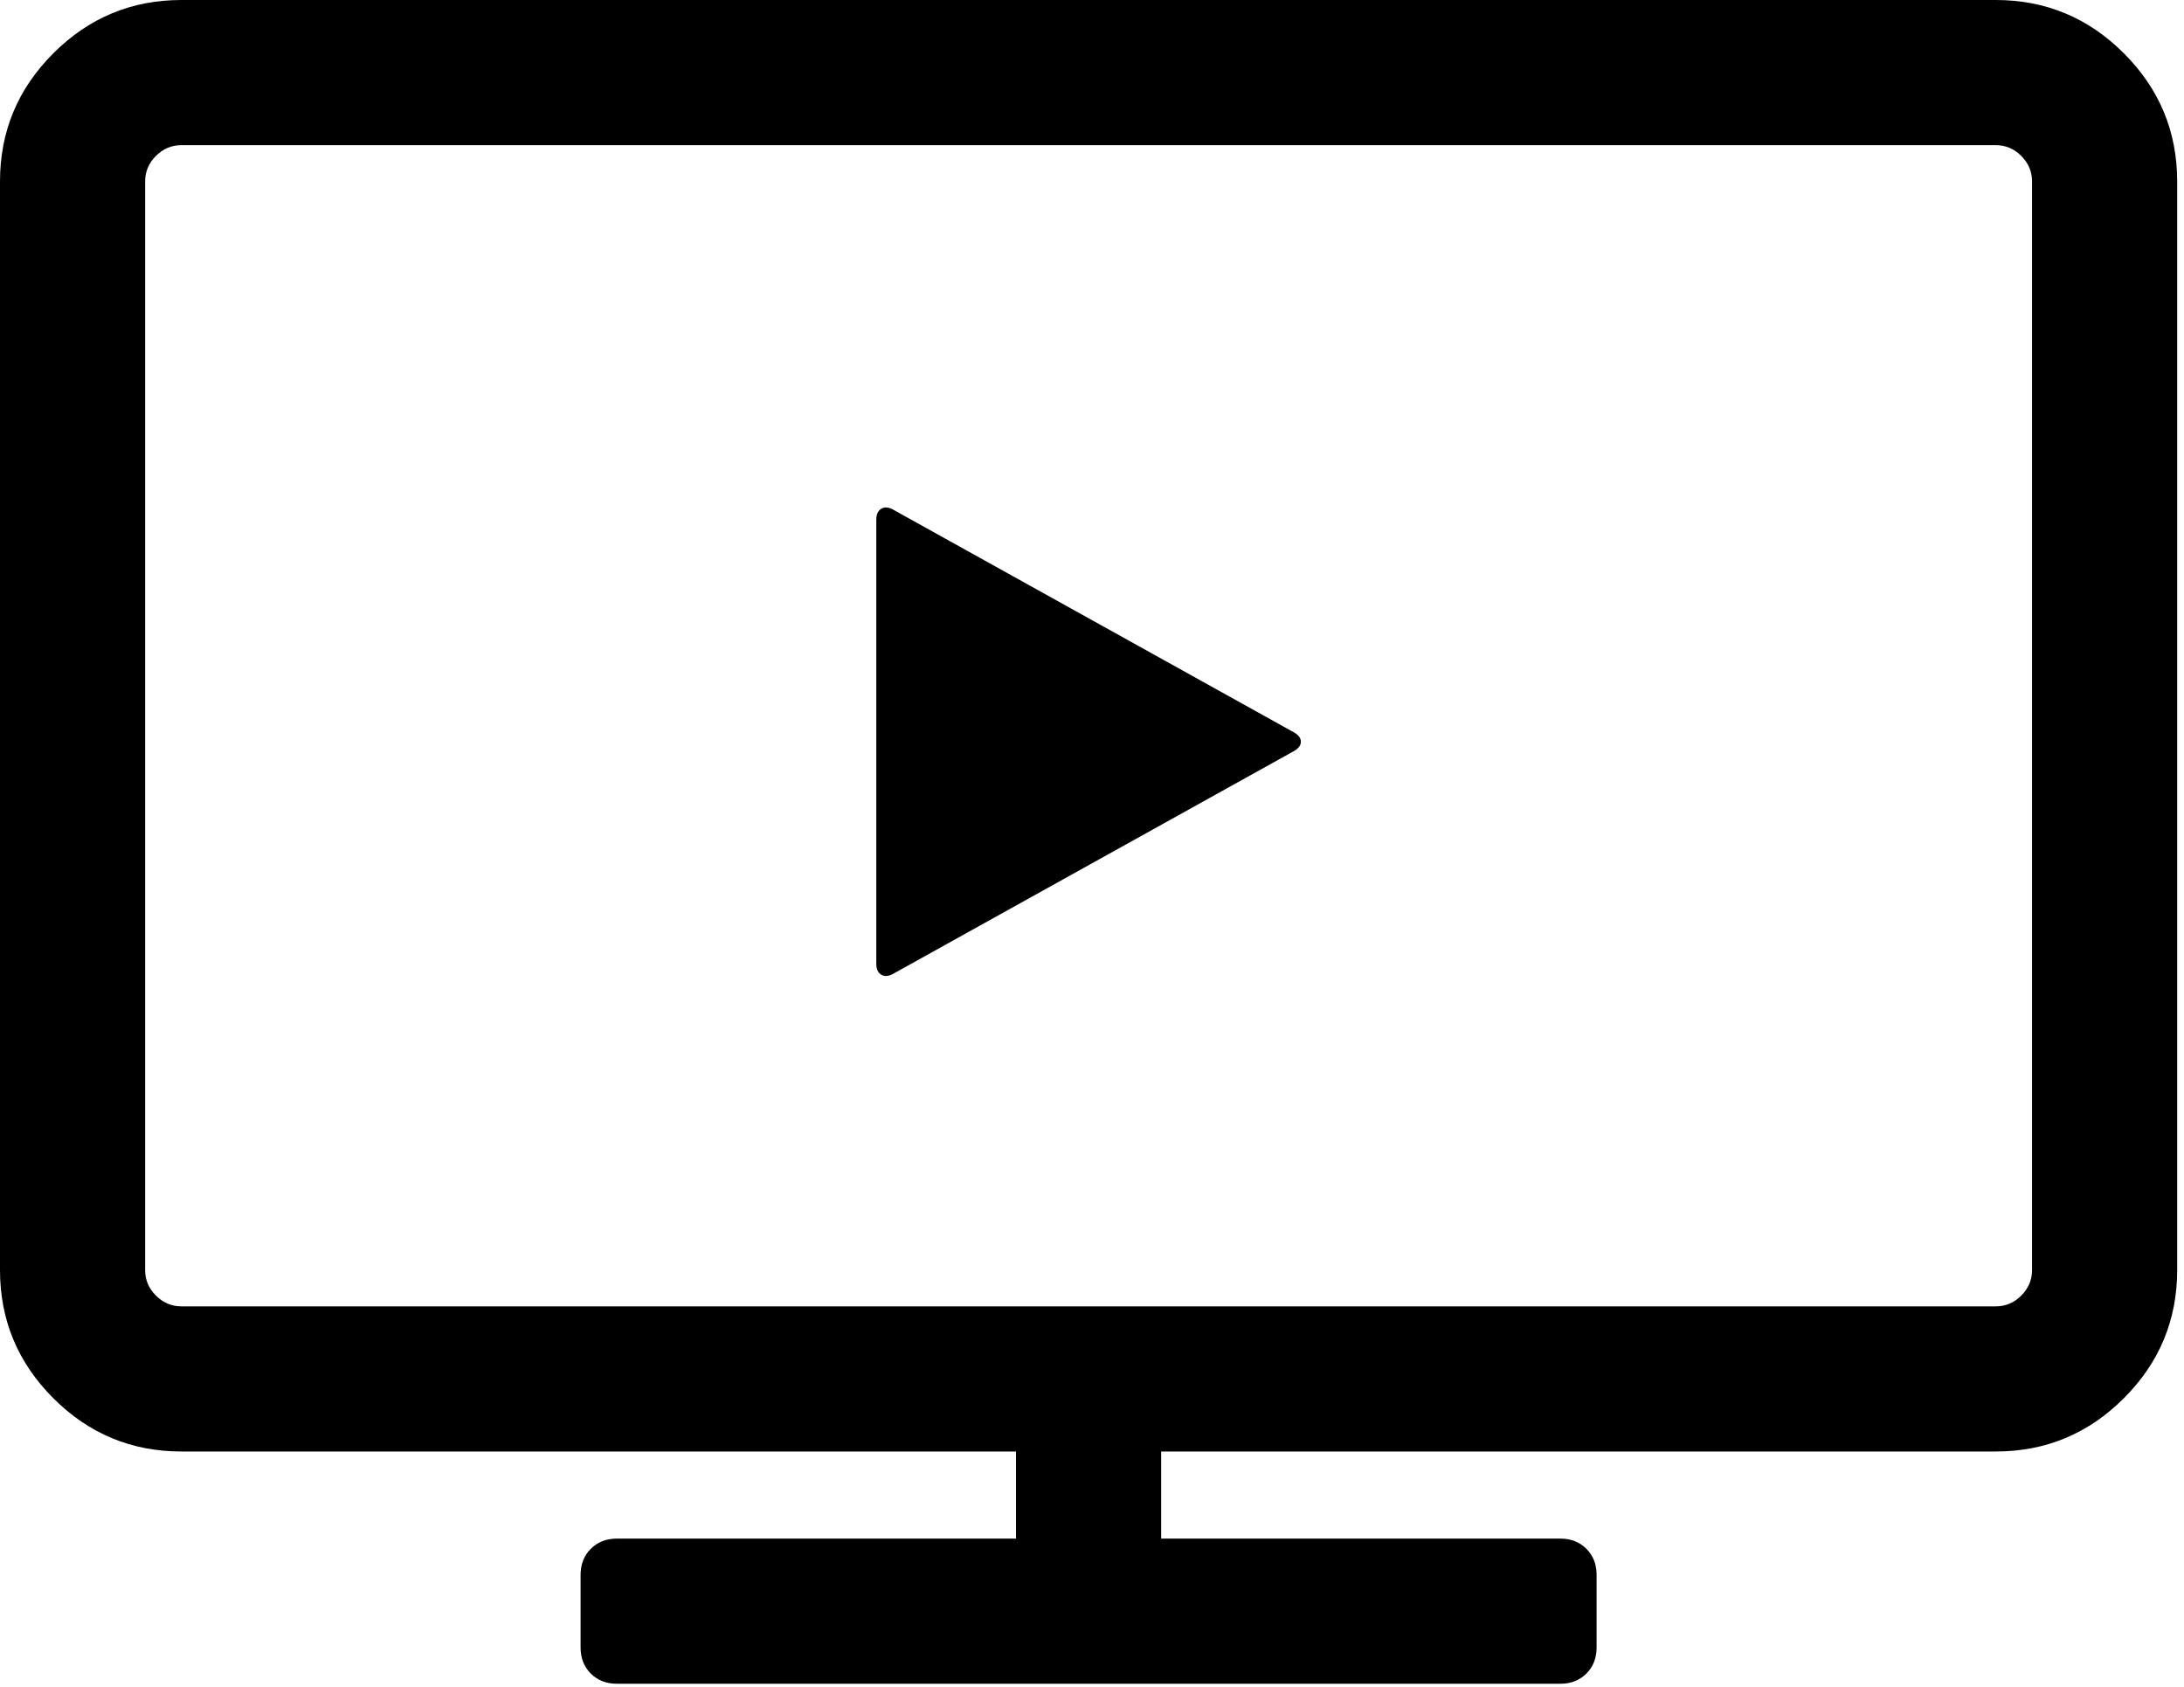
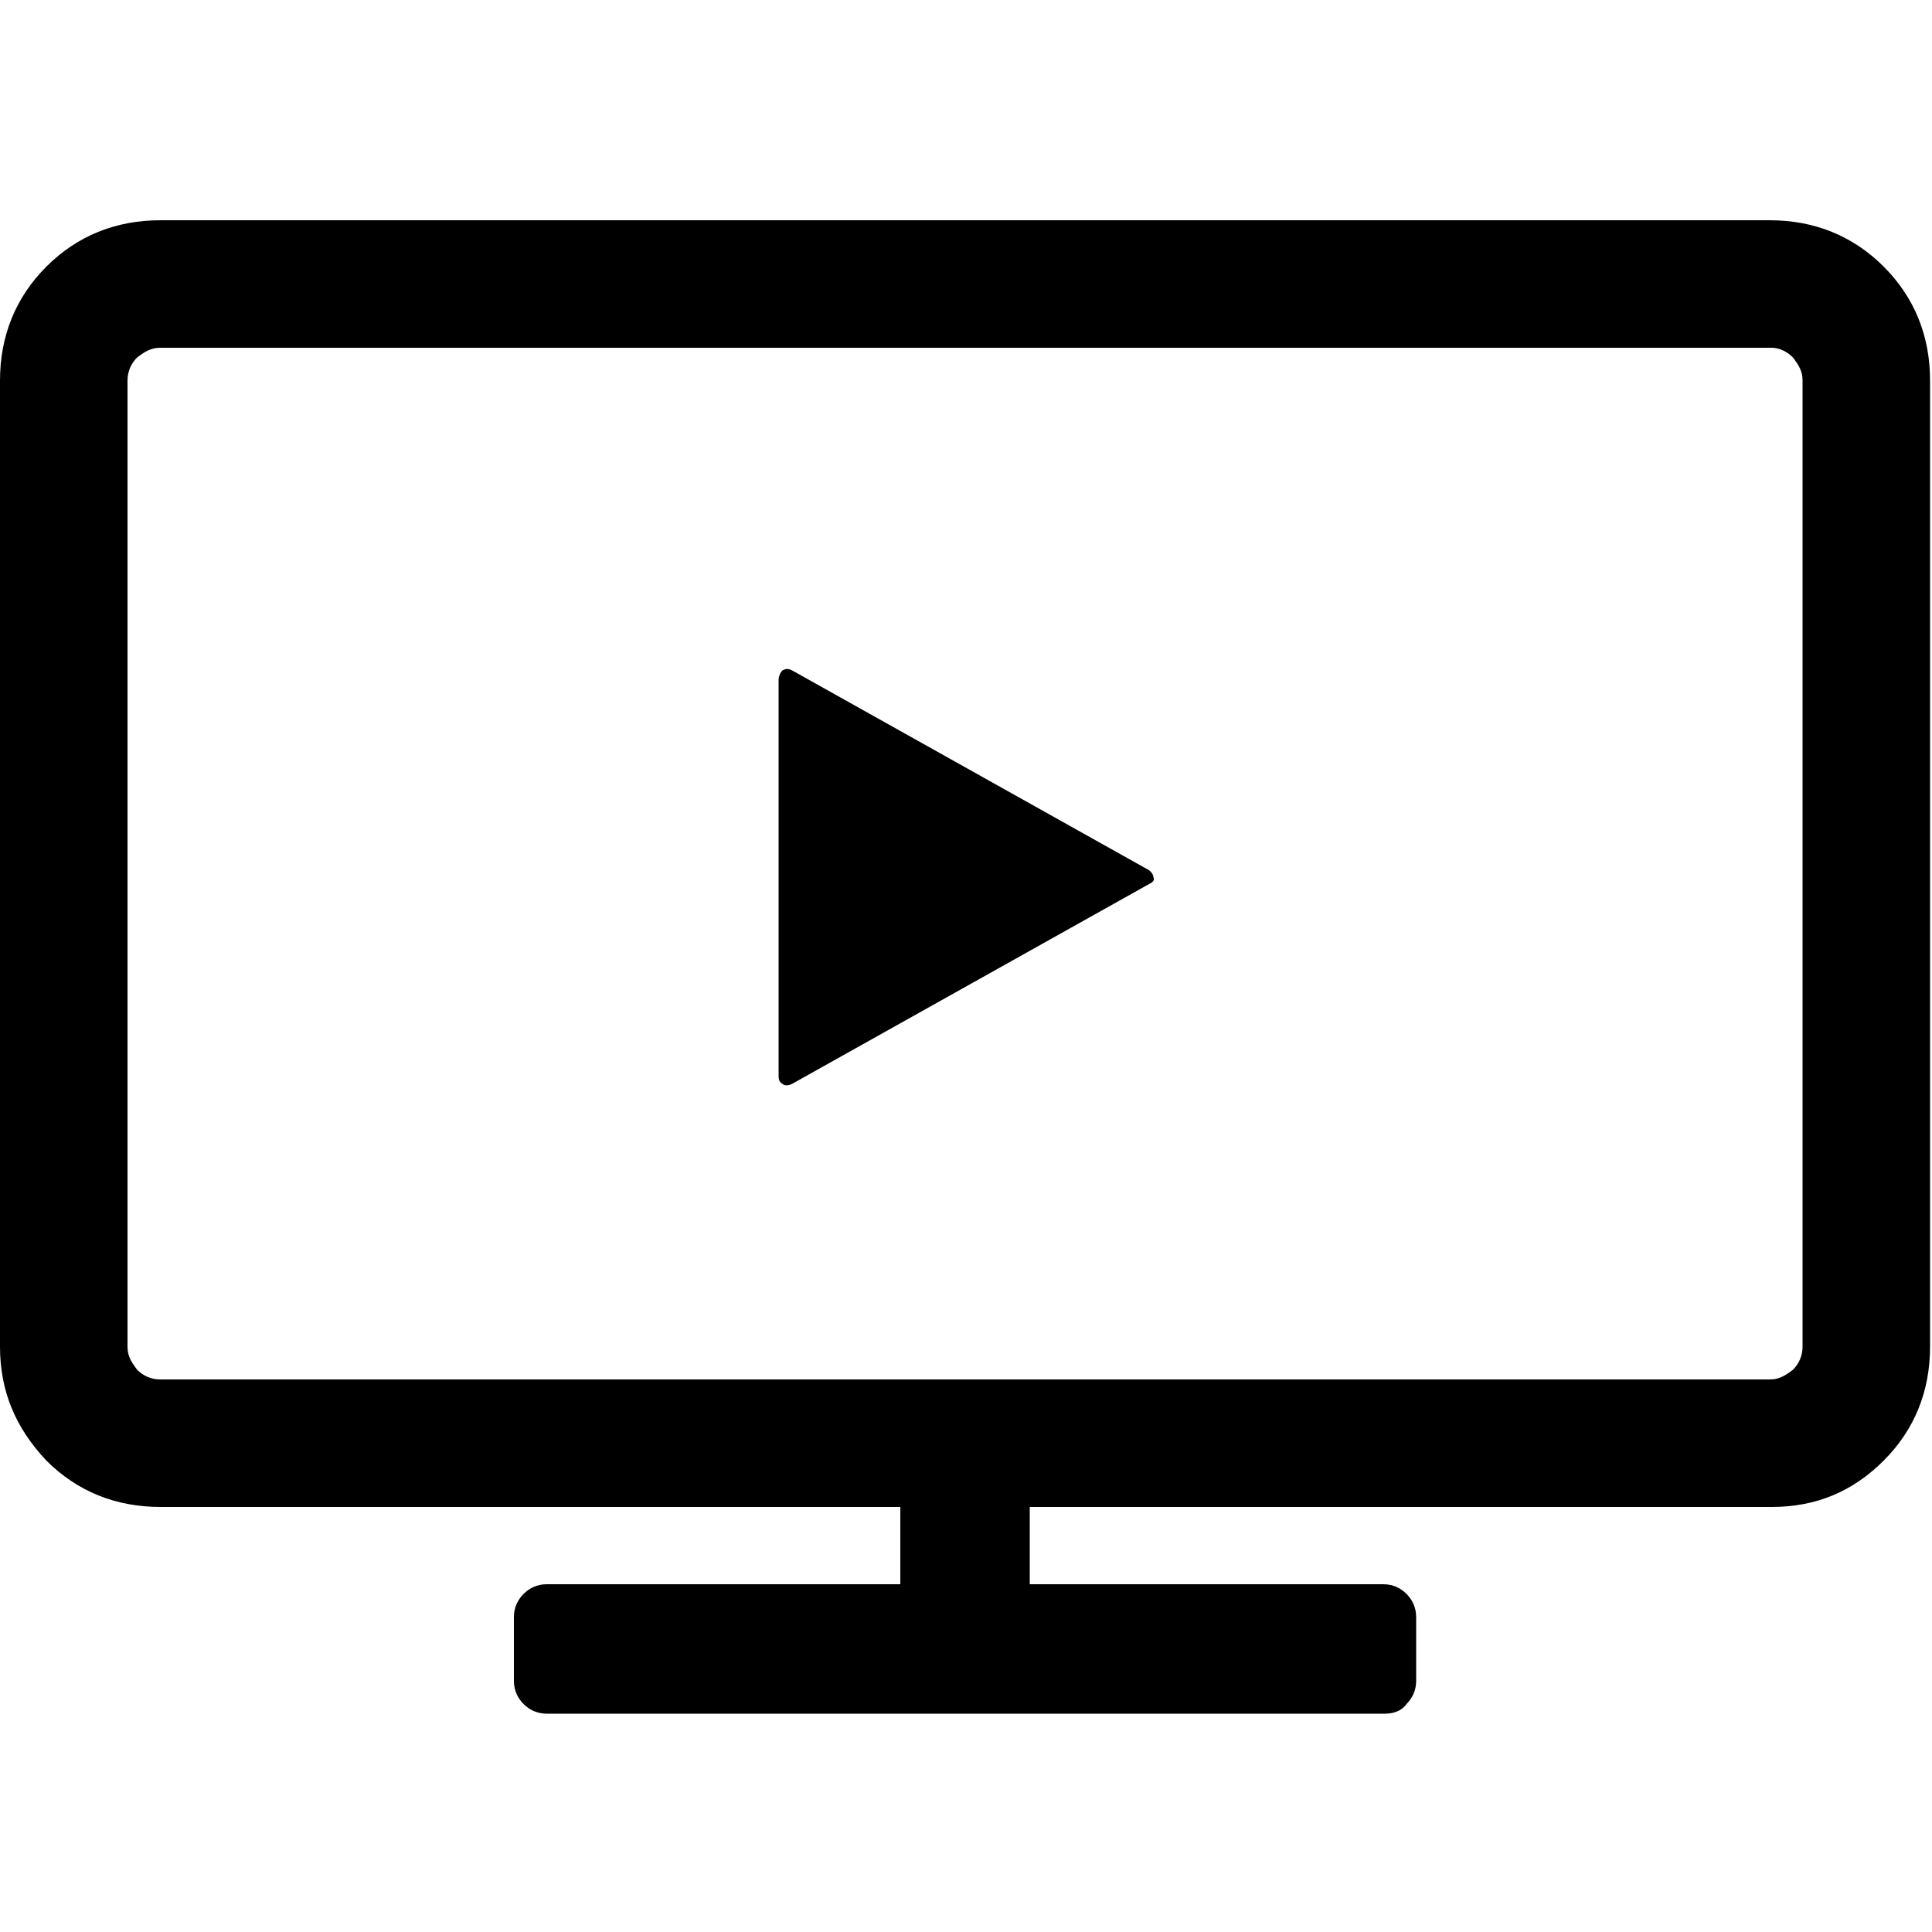
- <svg xmlns="http://www.w3.org/2000/svg" width="100%" height="100%" viewBox="0 0 123 95" version="1.1" xml:space="preserve" style="fill-rule:evenodd;clip-rule:evenodd;stroke-linejoin:round;stroke-miterlimit:1.414;">
-   <path d="M87.875,94.822l-53.134,0c-0.596,0 -1.085,-0.191 -1.469,-0.574c-0.383,-0.384 -0.574,-0.873 -0.574,-1.469l0,-4.087c0,-0.596 0.191,-1.086 0.574,-1.469c0.384,-0.383 0.873,-0.575 1.469,-0.575l22.48,0l0,-4.905l-47.003,0c-2.81,0 -5.215,-1 -7.216,-3.001c-2.001,-2.001 -3.002,-4.407 -3.002,-7.217l0,-61.307c0,-2.81 1.001,-5.215 3.002,-7.216c2.001,-2.001 4.406,-3.002 7.216,-3.002l102.18,0c2.81,0 5.215,1.001 7.216,3.002c2.001,2.001 3.002,4.406 3.002,7.216l0,61.307c0,2.81 -1.001,5.216 -3.002,7.217c-2.001,2.001 -4.406,3.001 -7.216,3.001l-47.003,0l0,4.905l22.48,0c0.596,0 1.086,0.192 1.469,0.575c0.383,0.383 0.574,0.873 0.574,1.469l0,4.087c0,0.596 -0.191,1.085 -0.574,1.469c-0.383,0.383 -0.873,0.574 -1.469,0.574Zm24.523,-86.648l-102.18,0c-0.554,0 -1.033,0.203 -1.437,0.607c-0.404,0.404 -0.607,0.883 -0.607,1.437l0,61.307c0,0.554 0.203,1.033 0.607,1.437c0.405,0.405 0.884,0.607 1.437,0.607l102.18,0c0.553,0 1.032,-0.202 1.437,-0.607c0.404,-0.404 0.607,-0.883 0.607,-1.437l0,-61.307c0,-0.554 -0.203,-1.033 -0.607,-1.437c-0.404,-0.404 -0.883,-0.607 -1.437,-0.607Zm-39.525,34.124l-22.569,12.542c-0.261,0.147 -0.484,0.164 -0.671,0.051c-0.187,-0.114 -0.281,-0.318 -0.281,-0.612l0,-25.016c0,-0.295 0.094,-0.499 0.281,-0.612c0.187,-0.113 0.41,-0.096 0.671,0.051l22.569,12.542c0.26,0.147 0.391,0.323 0.391,0.527c0,0.204 -0.131,0.379 -0.391,0.527Z" />
+ <svg xmlns="http://www.w3.org/2000/svg" version="1.1" id="Layer_1" x="0px" y="0px" viewBox="0 0 100 100" style="enable-background:new 0 0 100 100;" xml:space="preserve">
+   <style type="text/css">
+ 	.st0{fill-rule:evenodd;clip-rule:evenodd;}
+ </style>
+   <path class="st0" d="M71.7,88.7H28.3c-0.5,0-0.9-0.2-1.2-0.5c-0.3-0.3-0.5-0.7-0.5-1.2v-3.3c0-0.5,0.2-0.9,0.5-1.2  c0.3-0.3,0.7-0.5,1.2-0.5h18.3v-4H8.3c-2.3,0-4.3-0.8-5.9-2.4C0.8,73.9,0,72,0,69.7v-50c0-2.3,0.8-4.3,2.4-5.9s3.6-2.4,5.9-2.4h83.3  c2.3,0,4.3,0.8,5.9,2.4c1.6,1.6,2.4,3.6,2.4,5.9v50c0,2.3-0.8,4.3-2.4,5.9C95.9,77.2,94,78,91.7,78H53.3v4h18.3  c0.5,0,0.9,0.2,1.2,0.5c0.3,0.3,0.5,0.7,0.5,1.2V87c0,0.5-0.2,0.9-0.5,1.2C72.6,88.5,72.2,88.7,71.7,88.7z M91.7,18H8.3  c-0.5,0-0.8,0.2-1.2,0.5c-0.3,0.3-0.5,0.7-0.5,1.2v50c0,0.5,0.2,0.8,0.5,1.2c0.3,0.3,0.7,0.5,1.2,0.5h83.3c0.5,0,0.8-0.2,1.2-0.5  c0.3-0.3,0.5-0.7,0.5-1.2v-50c0-0.5-0.2-0.8-0.5-1.2C92.5,18.2,92.1,18,91.7,18L91.7,18z M59.4,45.8L41,56.1c-0.2,0.1-0.4,0.1-0.5,0  c-0.2-0.1-0.2-0.3-0.2-0.5V35.2c0-0.2,0.1-0.4,0.2-0.5c0.2-0.1,0.3-0.1,0.5,0L59.4,45c0.2,0.1,0.3,0.3,0.3,0.4  C59.8,45.6,59.6,45.7,59.4,45.8z" />
</svg>
